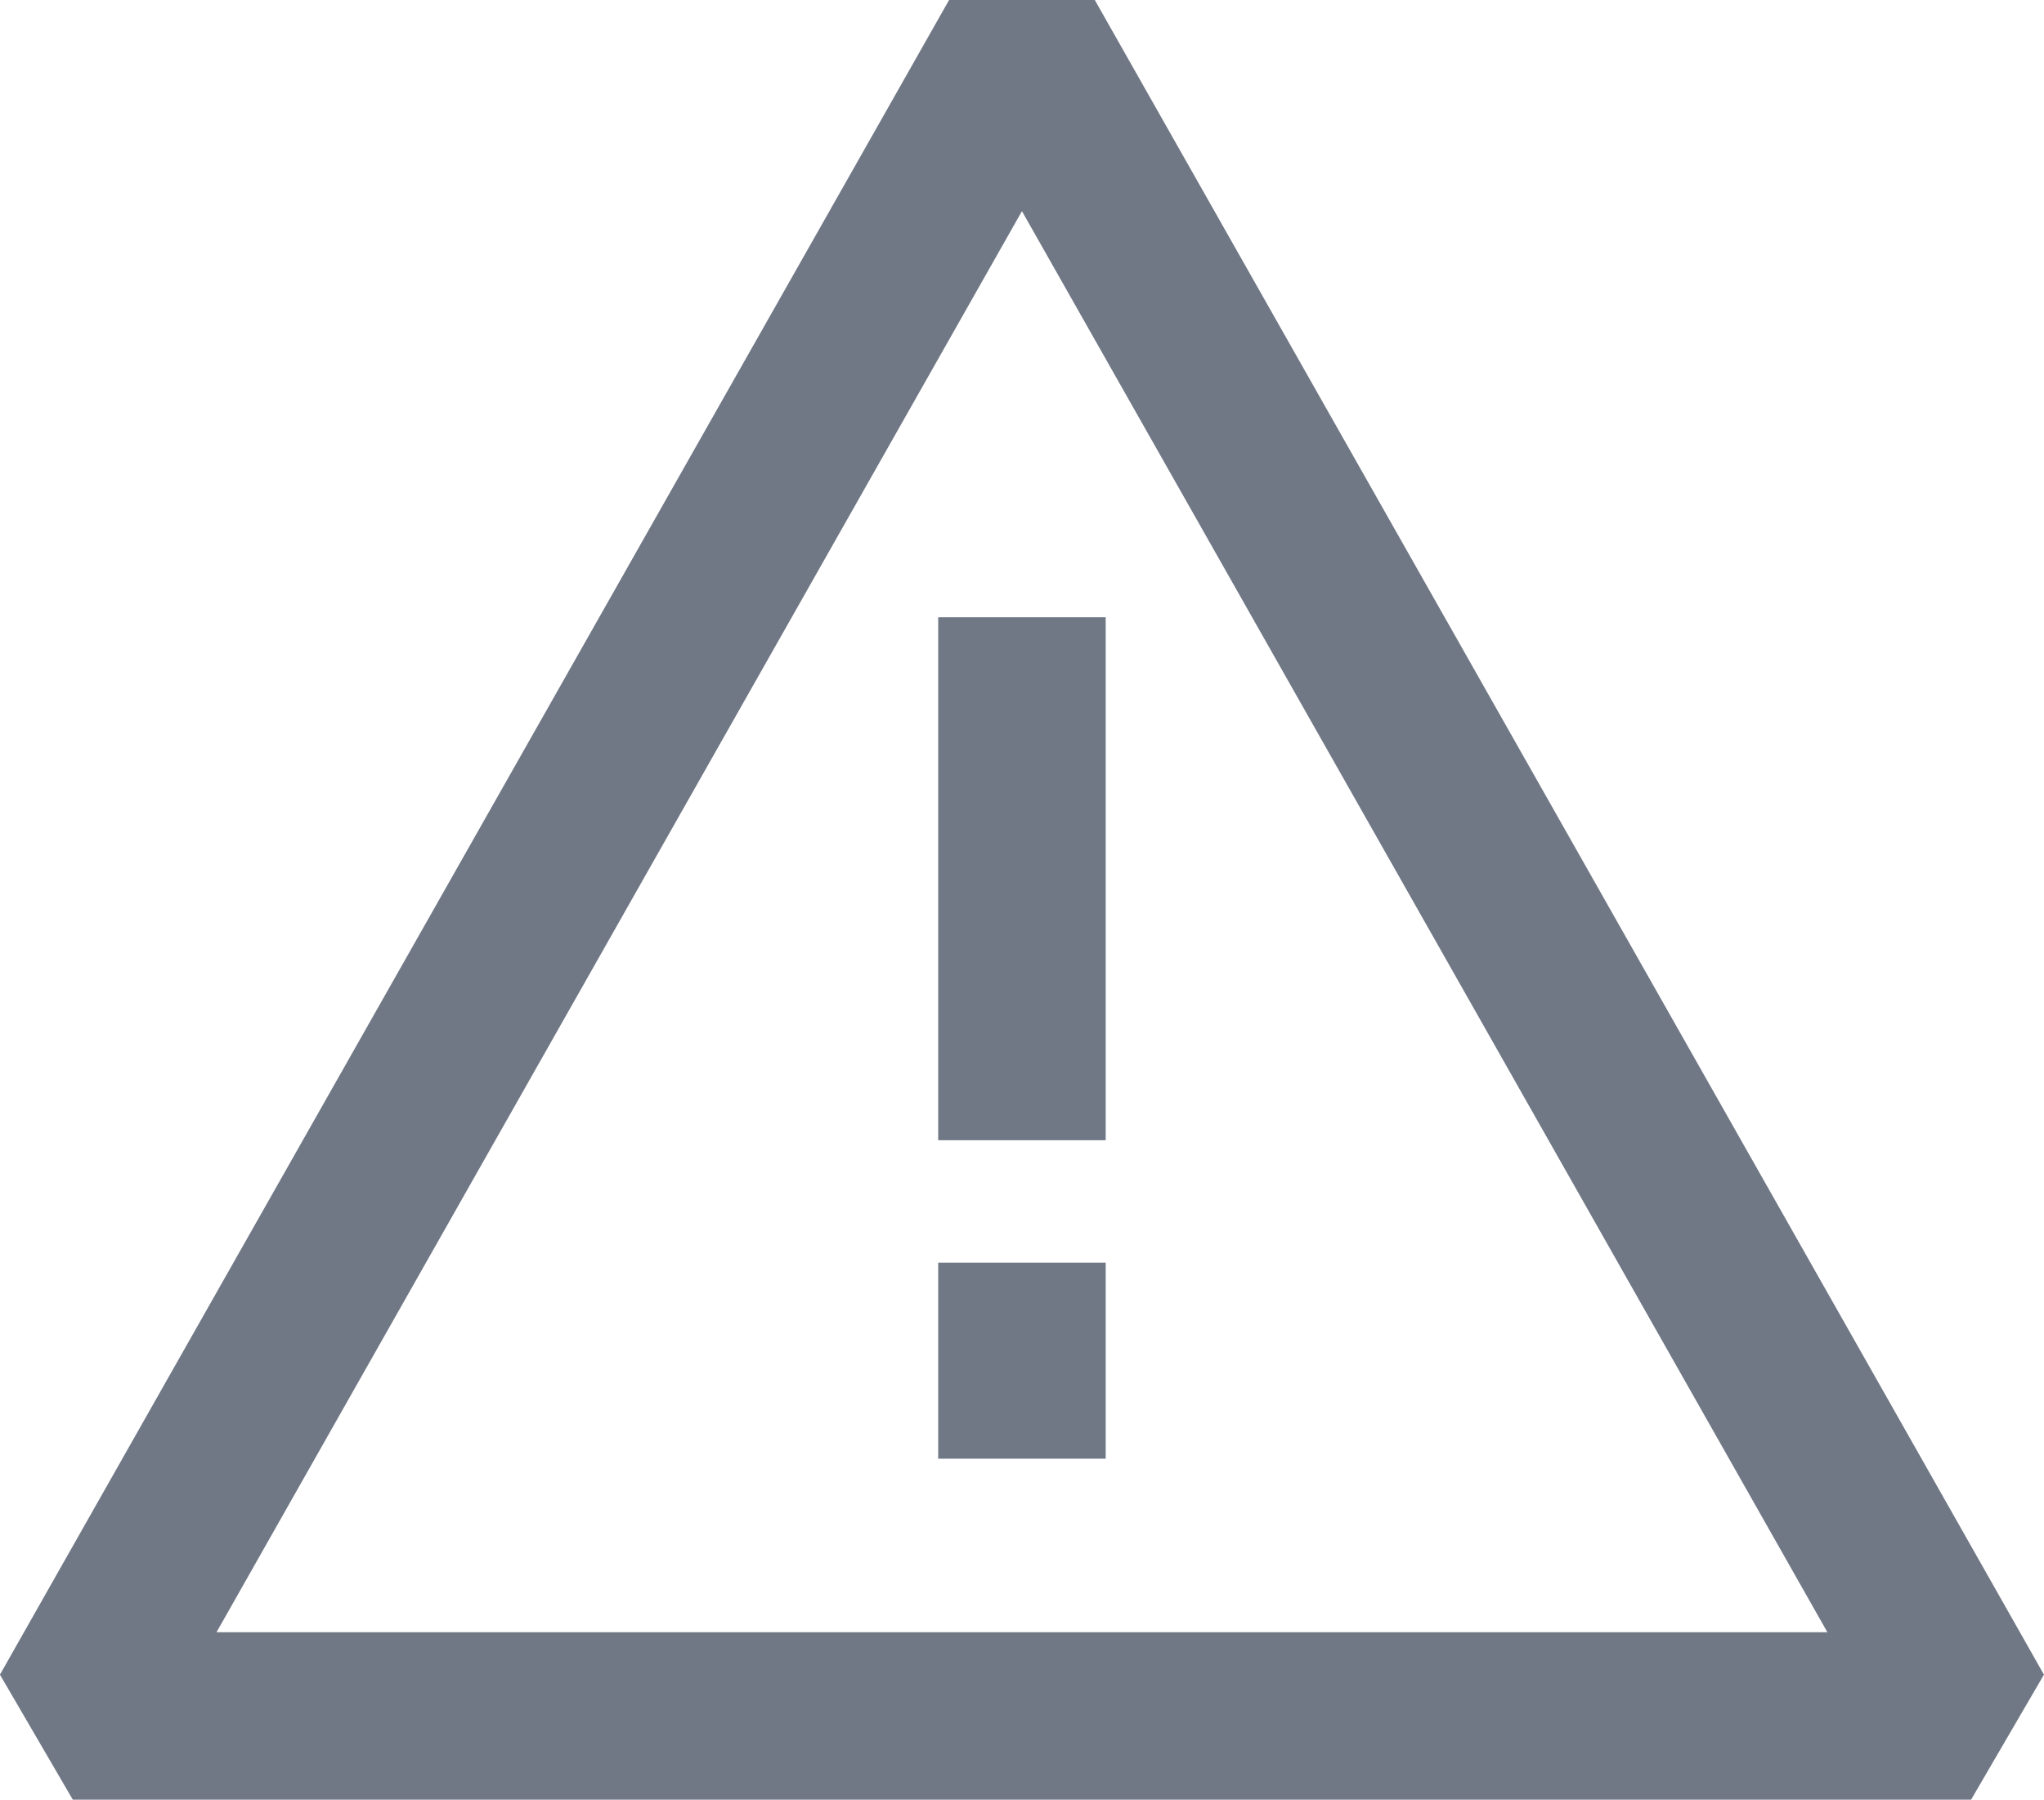
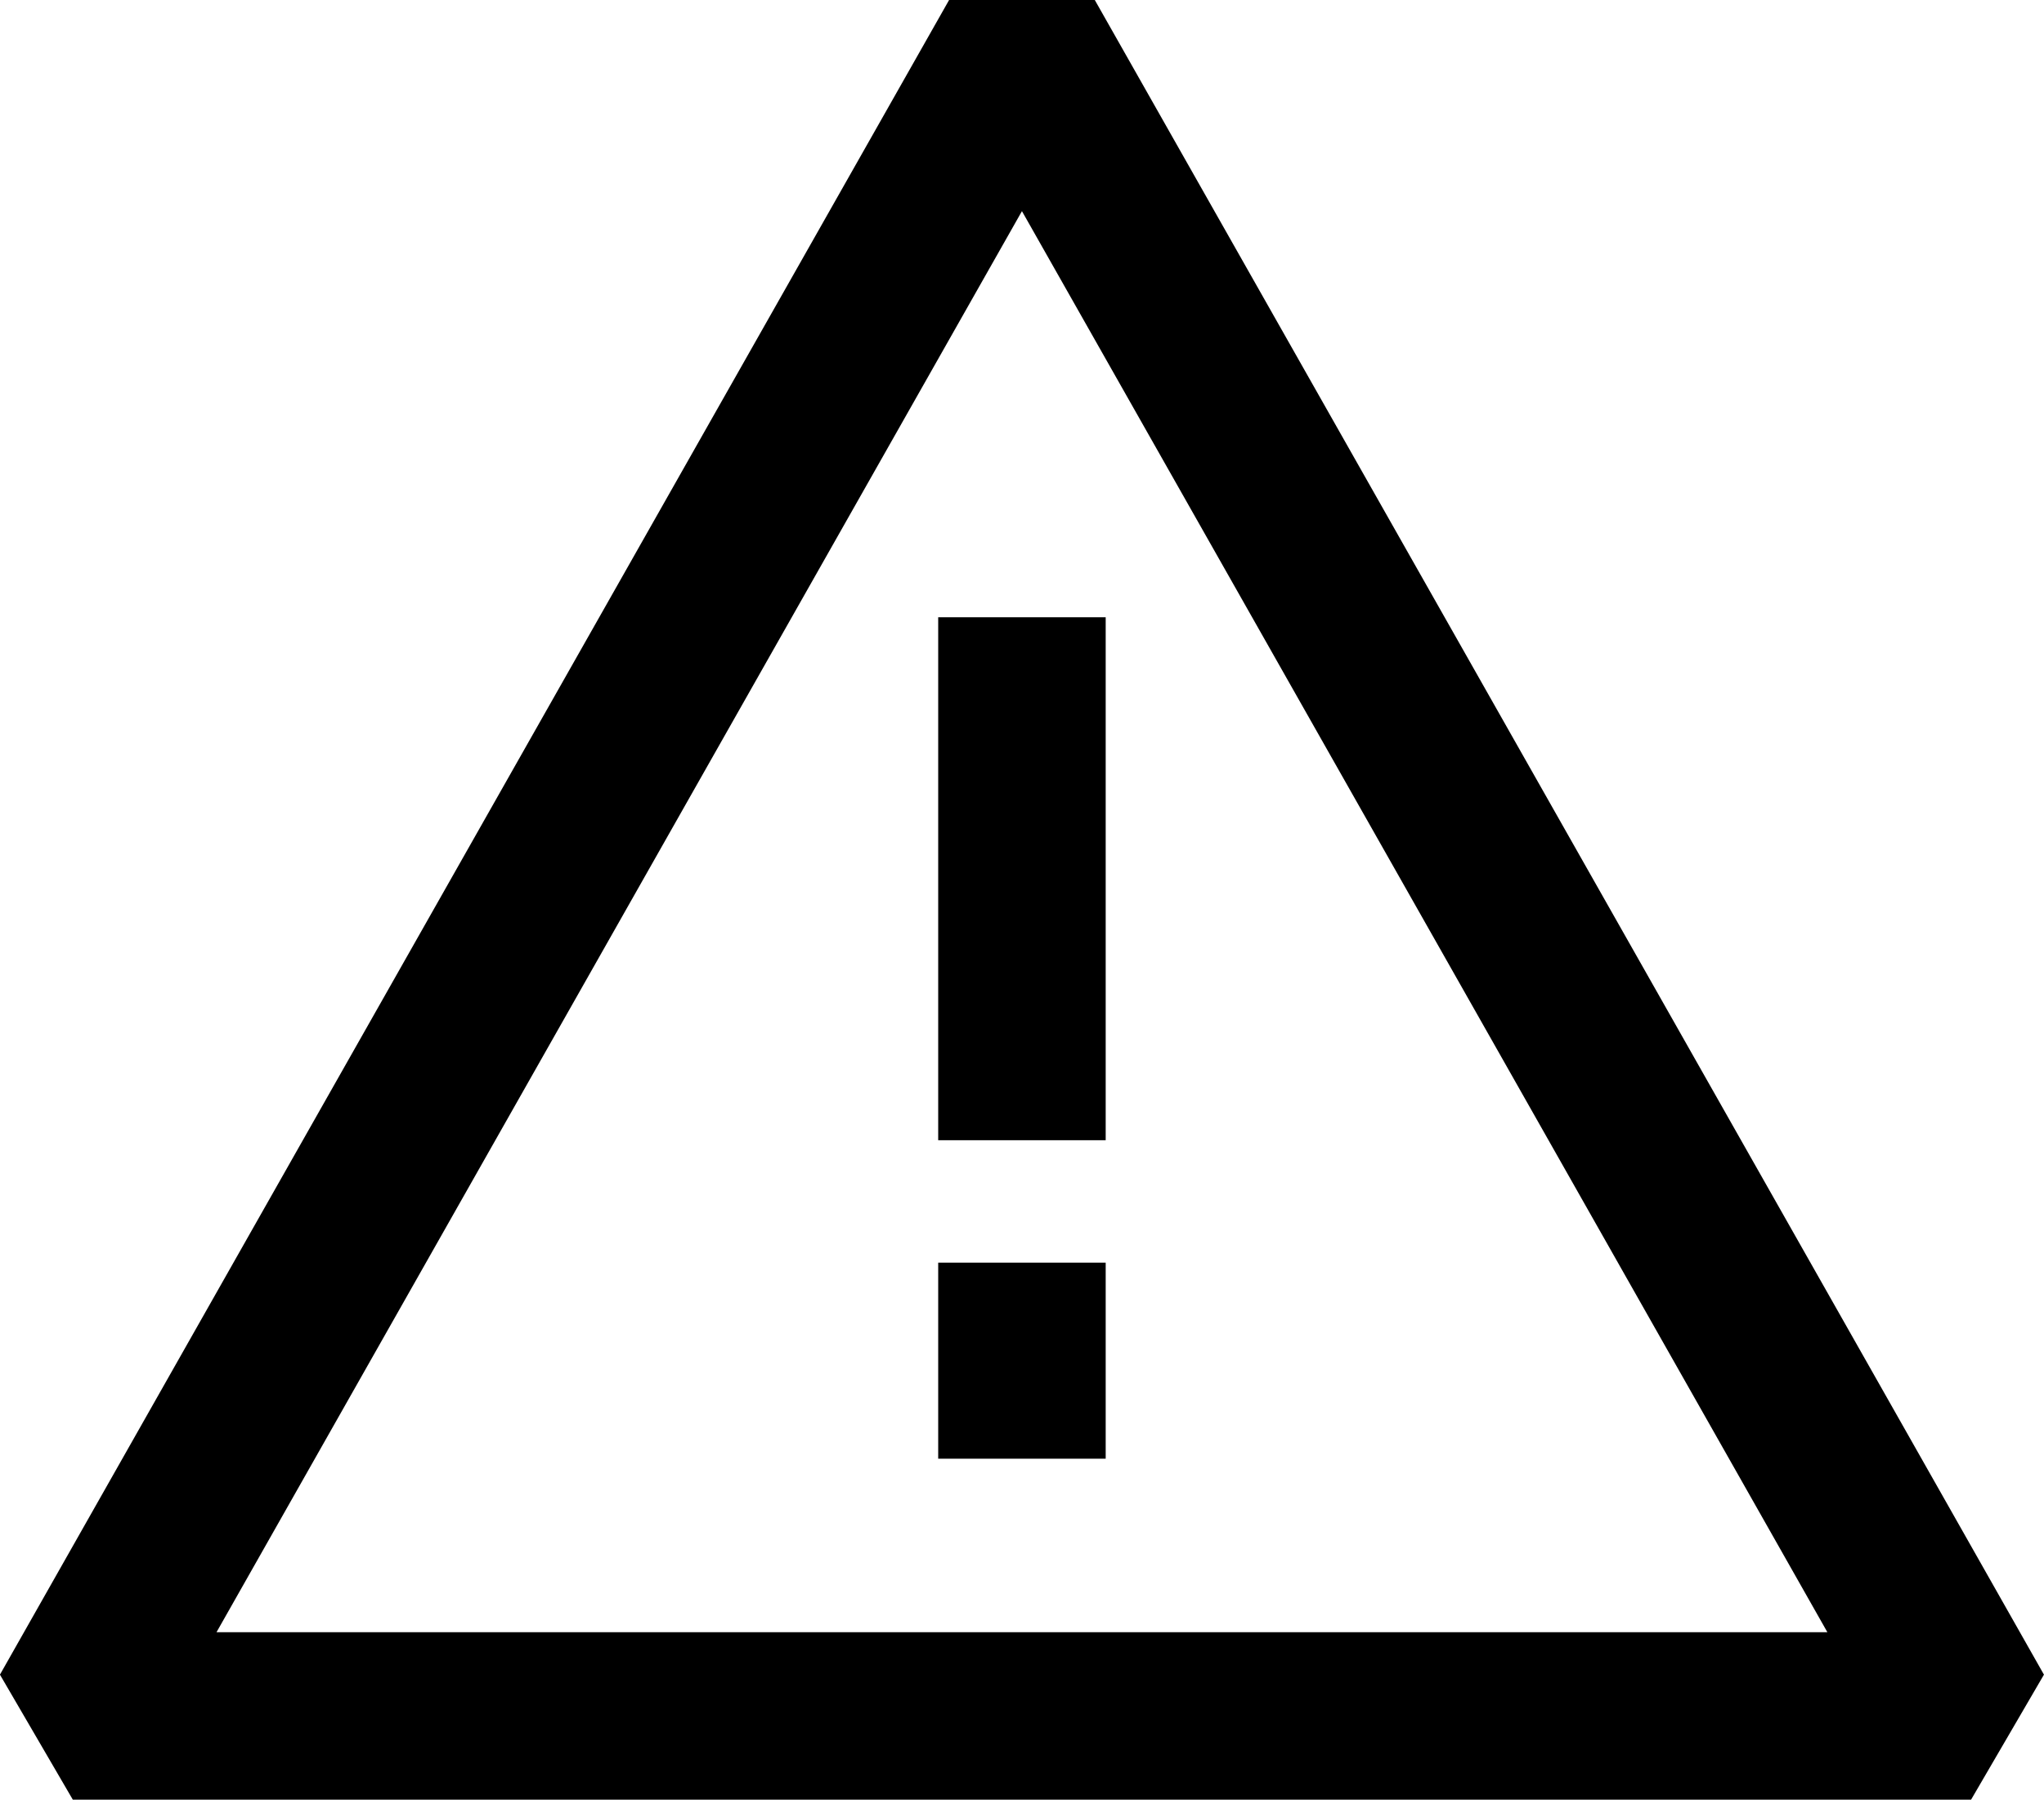
<svg xmlns="http://www.w3.org/2000/svg" width="18.305" height="16.12" viewBox="0 0 18.305 16.12">
  <g id="Groupe_325" data-name="Groupe 325" transform="translate(-119.522 -160.46)">
-     <path id="Tracé_380" data-name="Tracé 380" d="M120.174,175.83h17l-8.5-15Z" transform="translate(0 0)" fill="none" stroke="#707785" stroke-linejoin="bevel" stroke-width="1.5" />
-     <line id="Ligne_1207" data-name="Ligne 1207" y2="4.684" transform="translate(128.674 165.989)" fill="none" stroke="#707785" stroke-linejoin="round" stroke-width="1.5" />
-     <line id="Ligne_1208" data-name="Ligne 1208" y2="1.756" transform="translate(128.674 171.77)" fill="none" stroke="#707785" stroke-linejoin="round" stroke-width="1.5" />
+     <path id="Tracé_380" data-name="Tracé 380" d="M120.174,175.83h17l-8.5-15Z" transform="translate(0 0)" fill="none" stroke="currentColor" stroke-linejoin="bevel" stroke-width="1.5" />
+     <line id="Ligne_1207" data-name="Ligne 1207" y2="4.684" transform="translate(128.674 165.989)" fill="none" stroke="currentColor" stroke-linejoin="round" stroke-width="1.5" />
+     <line id="Ligne_1208" data-name="Ligne 1208" y2="1.756" transform="translate(128.674 171.77)" fill="none" stroke="currentColor" stroke-linejoin="round" stroke-width="1.5" />
  </g>
</svg>
